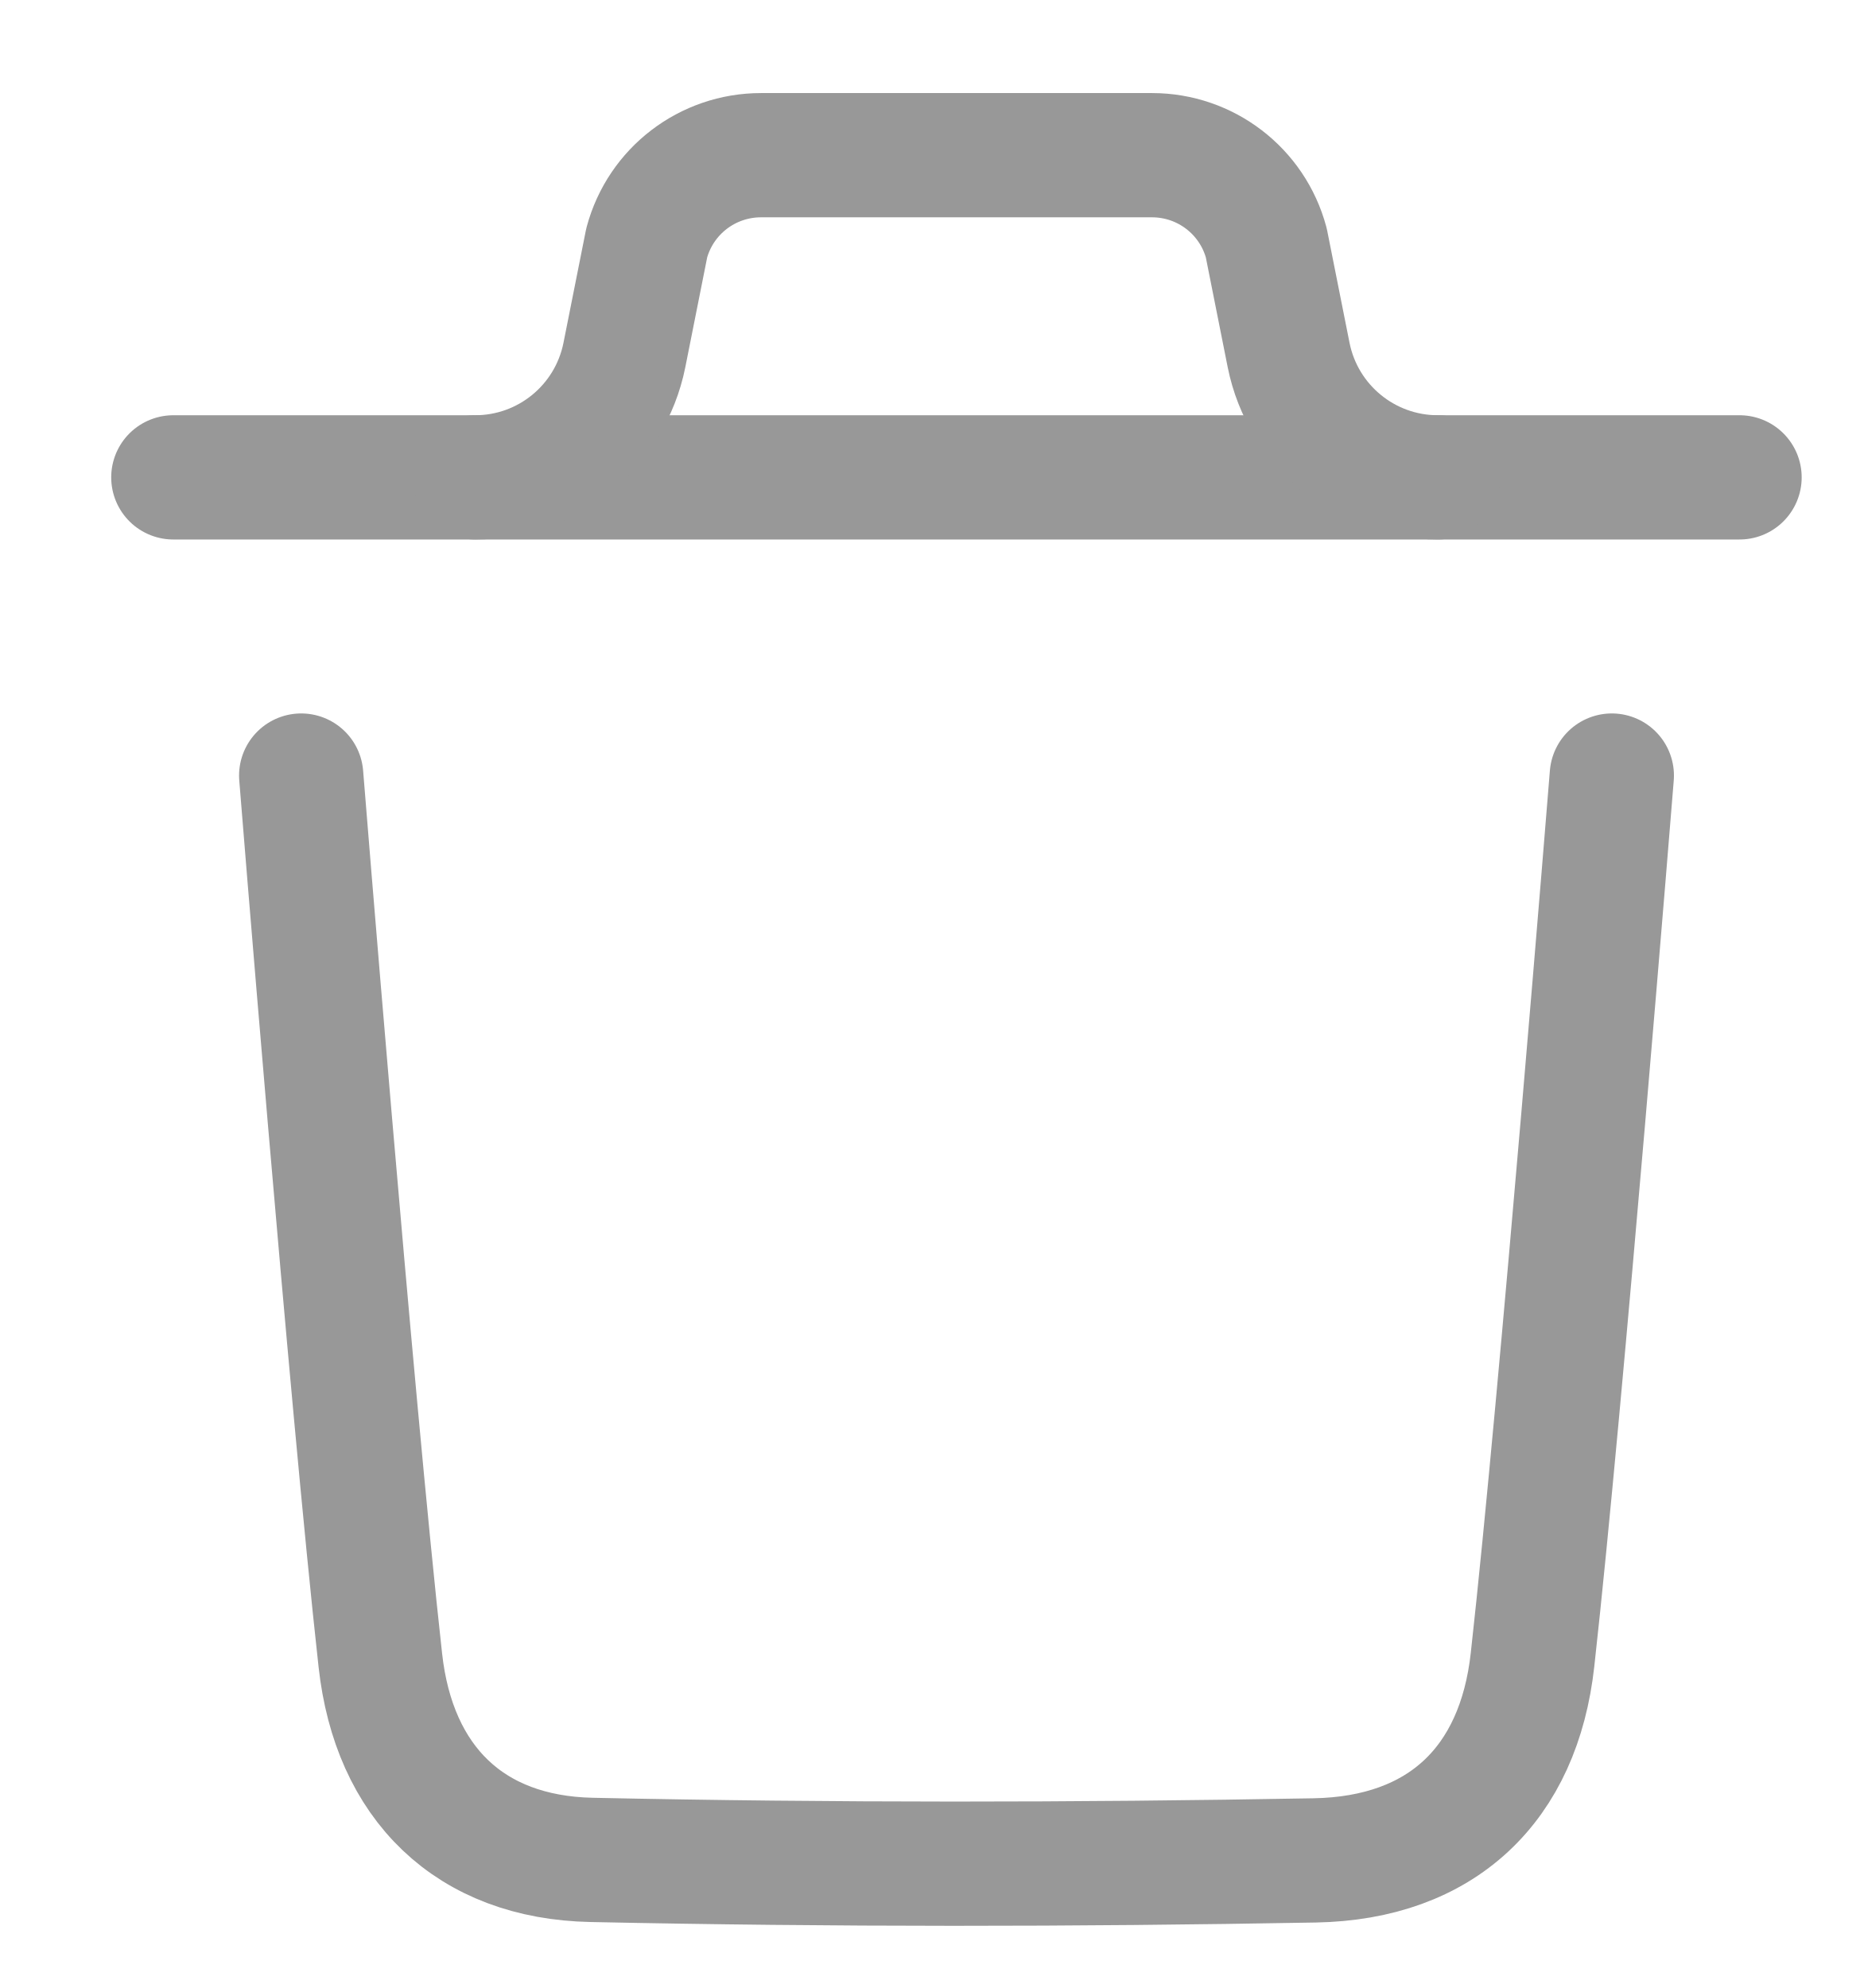
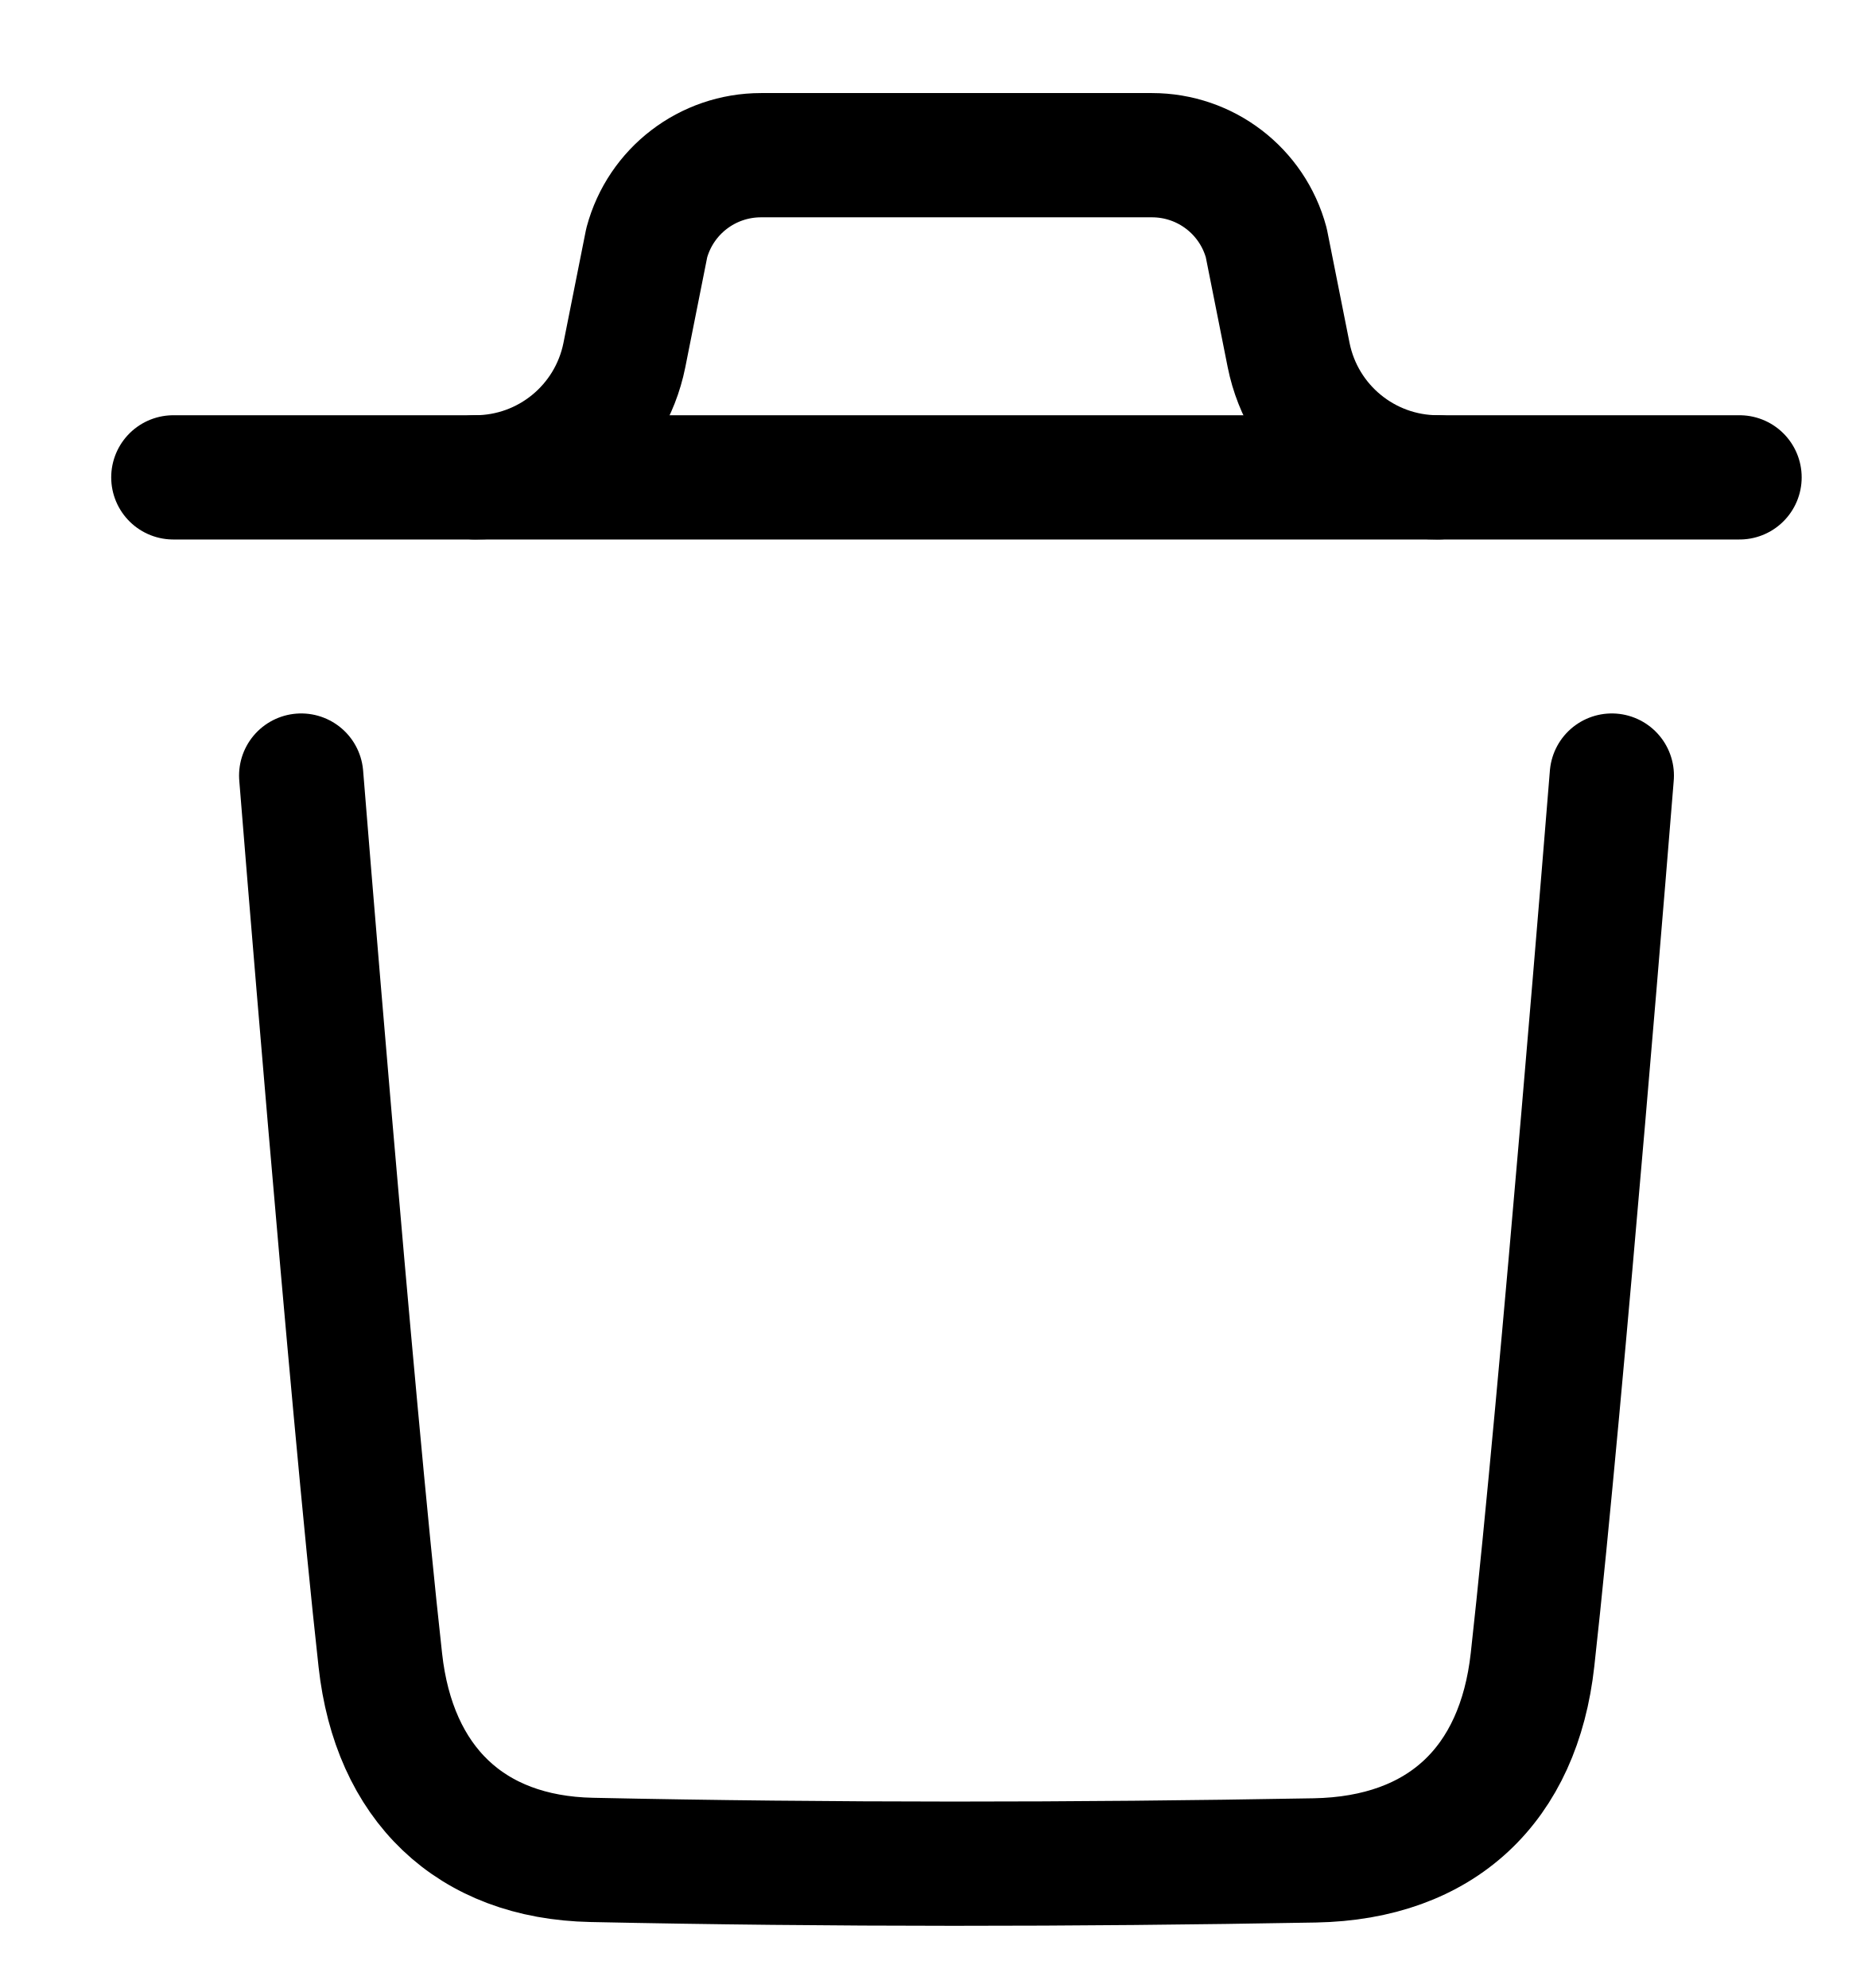
<svg xmlns="http://www.w3.org/2000/svg" width="15" height="16" viewBox="0 0 15 16" fill="none">
-   <path d="M12.972 6.242C12.972 6.242 12.569 11.248 12.334 13.357C12.223 14.364 11.601 14.954 10.582 14.973C8.642 15.008 6.701 15.01 4.762 14.969C3.782 14.949 3.17 14.352 3.061 13.362C2.825 11.235 2.424 6.242 2.424 6.242" stroke="#989898" stroke-linecap="round" stroke-linejoin="round" />
-   <path d="M14 3.842H1.395" stroke="#989898" stroke-linecap="round" stroke-linejoin="round" />
-   <path d="M11.572 3.842C10.988 3.842 10.486 3.43 10.371 2.858L10.191 1.954C10.079 1.537 9.702 1.249 9.271 1.249H6.125C5.694 1.249 5.317 1.537 5.205 1.954L5.025 2.858C4.91 3.43 4.408 3.842 3.824 3.842" stroke="#989898" stroke-linecap="round" stroke-linejoin="round" />
+   <path d="M12.972 6.242C12.972 6.242 12.569 11.248 12.334 13.357C12.223 14.364 11.601 14.954 10.582 14.973C8.642 15.008 6.701 15.01 4.762 14.969C3.782 14.949 3.17 14.352 3.061 13.362C2.825 11.235 2.424 6.242 2.424 6.242" stroke="currentColor" stroke-linecap="round" stroke-linejoin="round" />
+   <path d="M14 3.842H1.395" stroke="currentColor" stroke-linecap="round" stroke-linejoin="round" />
+   <path d="M11.572 3.842C10.988 3.842 10.486 3.43 10.371 2.858L10.191 1.954C10.079 1.537 9.702 1.249 9.271 1.249H6.125C5.694 1.249 5.317 1.537 5.205 1.954L5.025 2.858C4.91 3.43 4.408 3.842 3.824 3.842" stroke="currentColor" stroke-linecap="round" stroke-linejoin="round" />
</svg>
